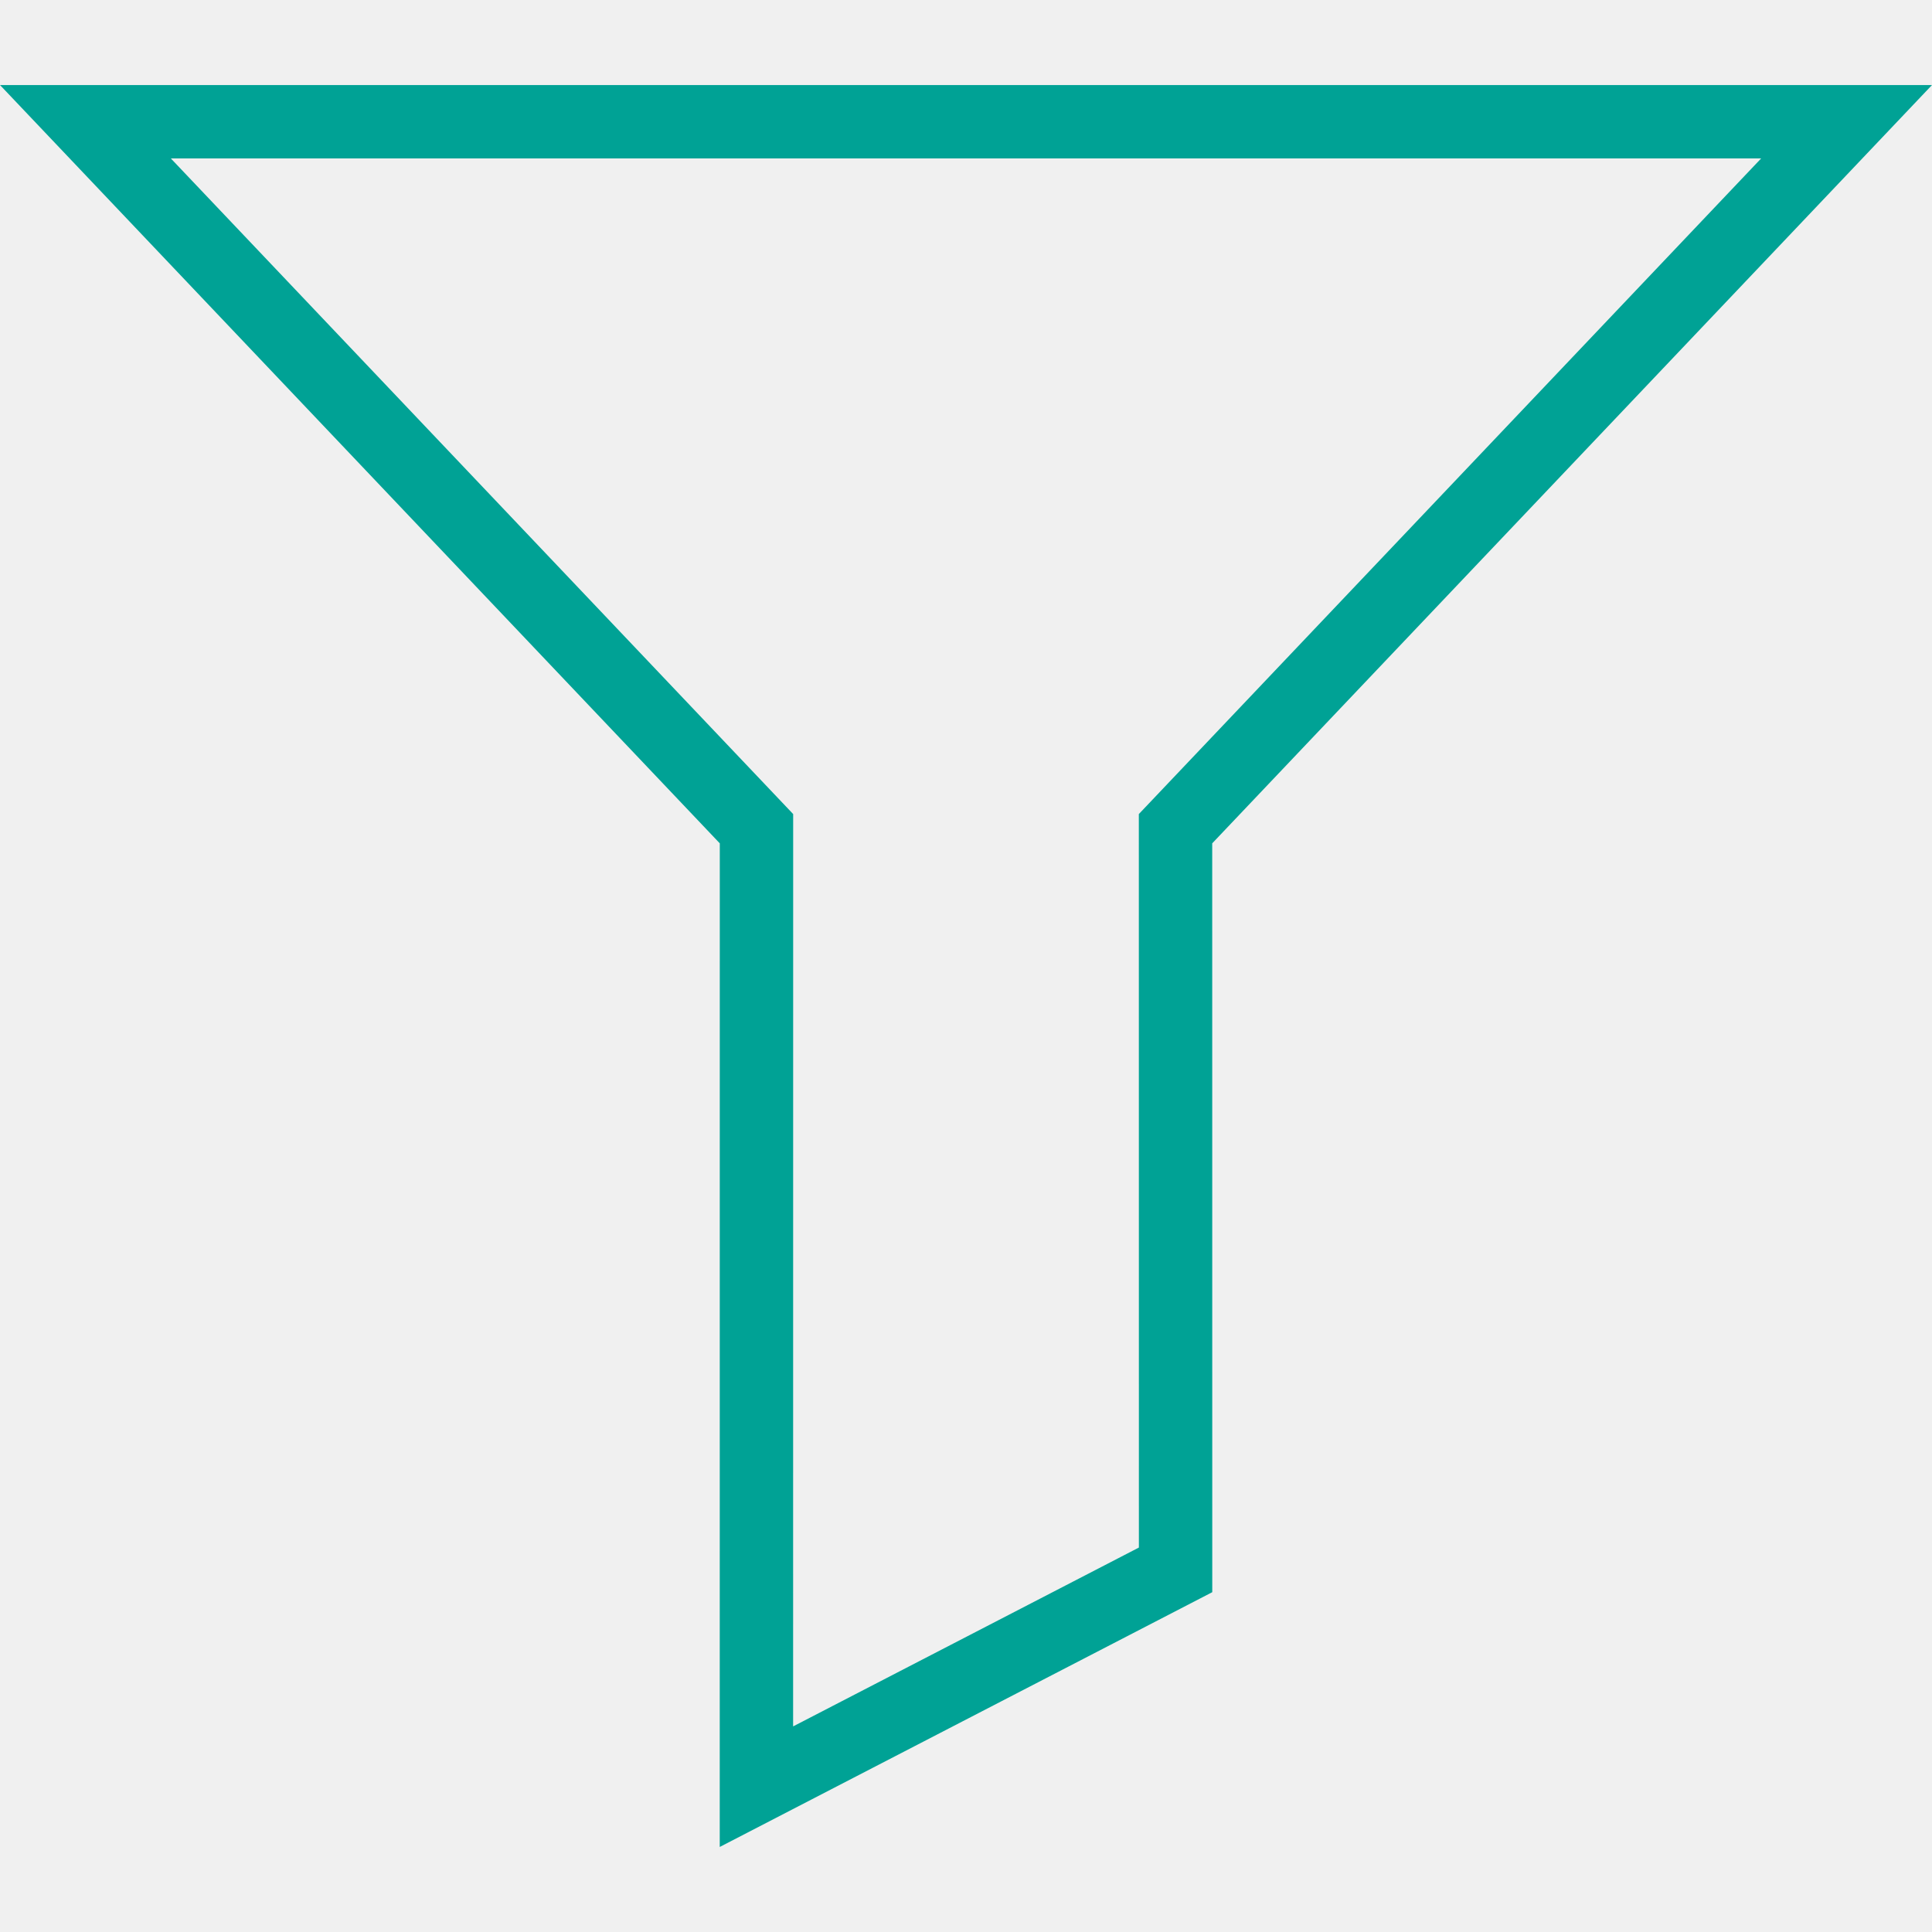
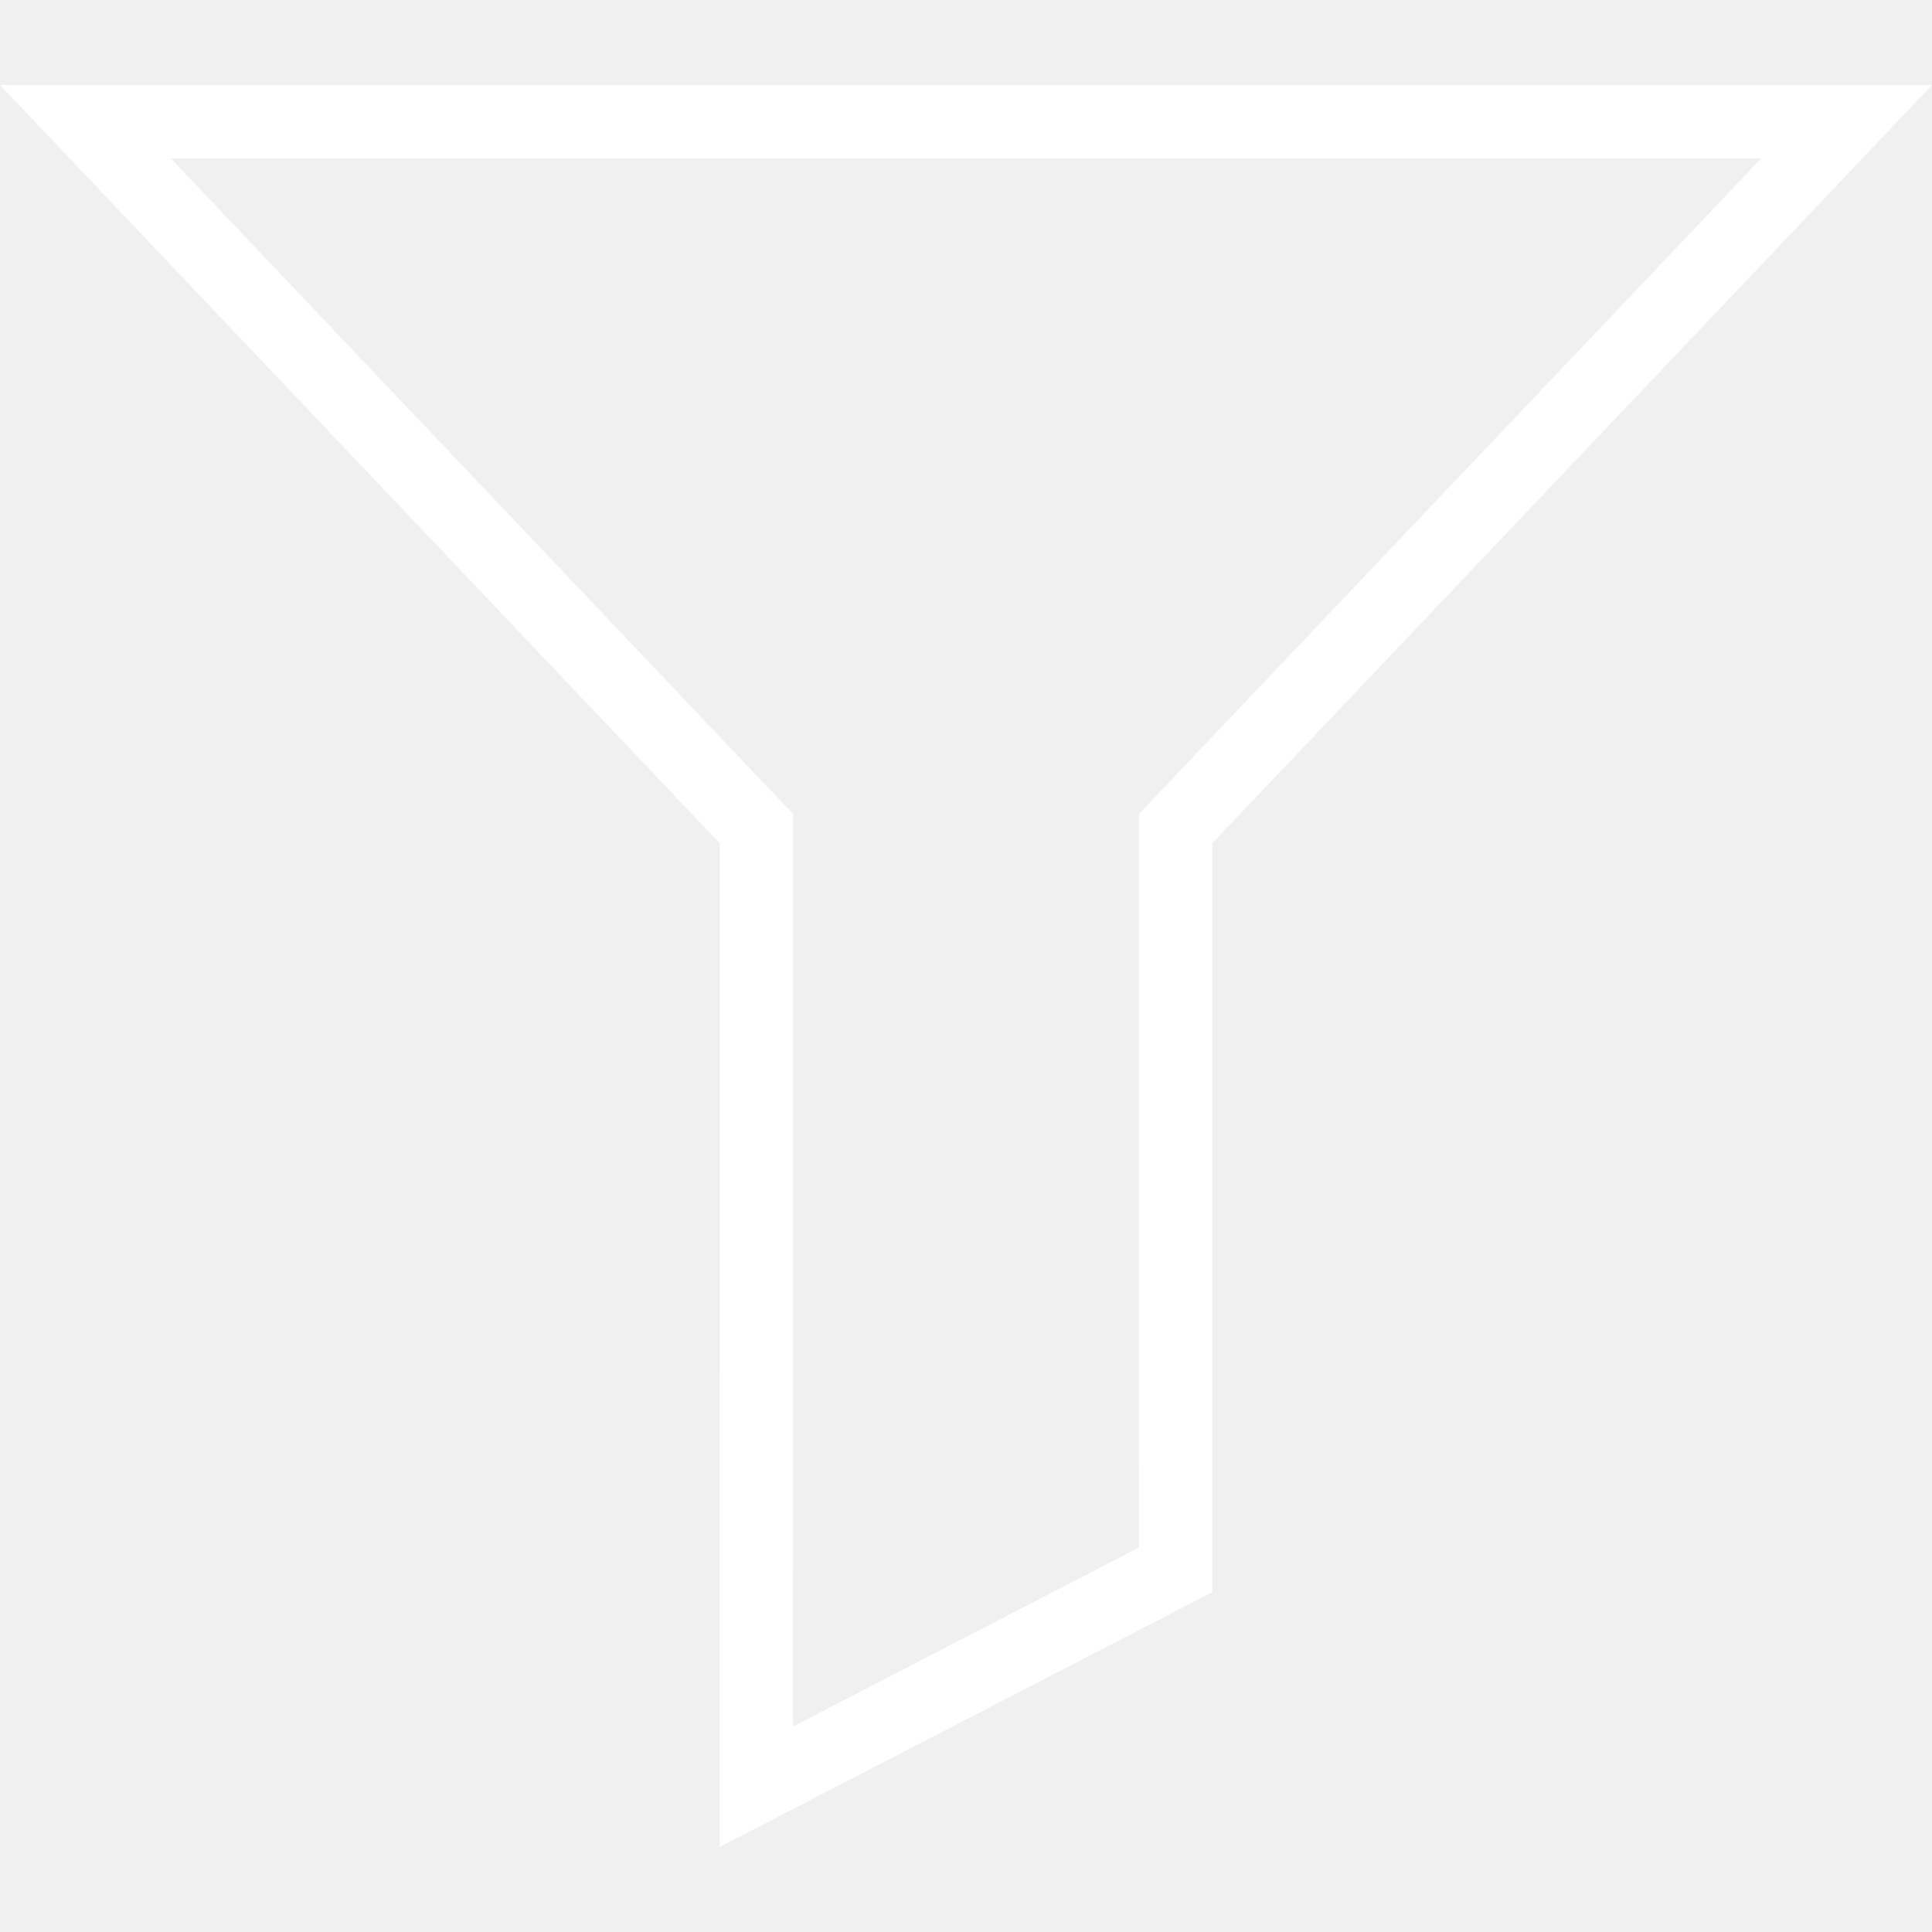
<svg xmlns="http://www.w3.org/2000/svg" version="1.1" id="Layer_1" x="0px" y="0px" viewBox="0 0 518.462 518.462" style="enable-background:new 0 0 518.462 518.462;" xml:space="preserve">
  <g>
    <g>
-       <path style="fill:#00A295;" d="M518.462,22.82H0l193.159,203.495l-0.014,269.327l132.173-68.37l-0.014-200.957L518.462,22.82z M212.837,463.286    l0.014-244.827L45.846,42.512h426.769L305.611,218.459l0.014,196.832L212.837,463.286z" />
+       <path style="fill:#fff;" d="M518.462,22.82H0l193.159,203.495l-0.014,269.327l132.173-68.37l-0.014-200.957L518.462,22.82z M212.837,463.286    l0.014-244.827L45.846,42.512h426.769L305.611,218.459l0.014,196.832L212.837,463.286z" />
    </g>
  </g>
  <g>
</g>
  <g>
</g>
  <g>
</g>
  <g>
</g>
  <g>
</g>
  <g>
</g>
  <g>
</g>
  <g>
</g>
  <g>
</g>
  <g>
</g>
  <g>
</g>
  <g>
</g>
  <g>
</g>
  <g>
</g>
  <g>
</g>
</svg>
